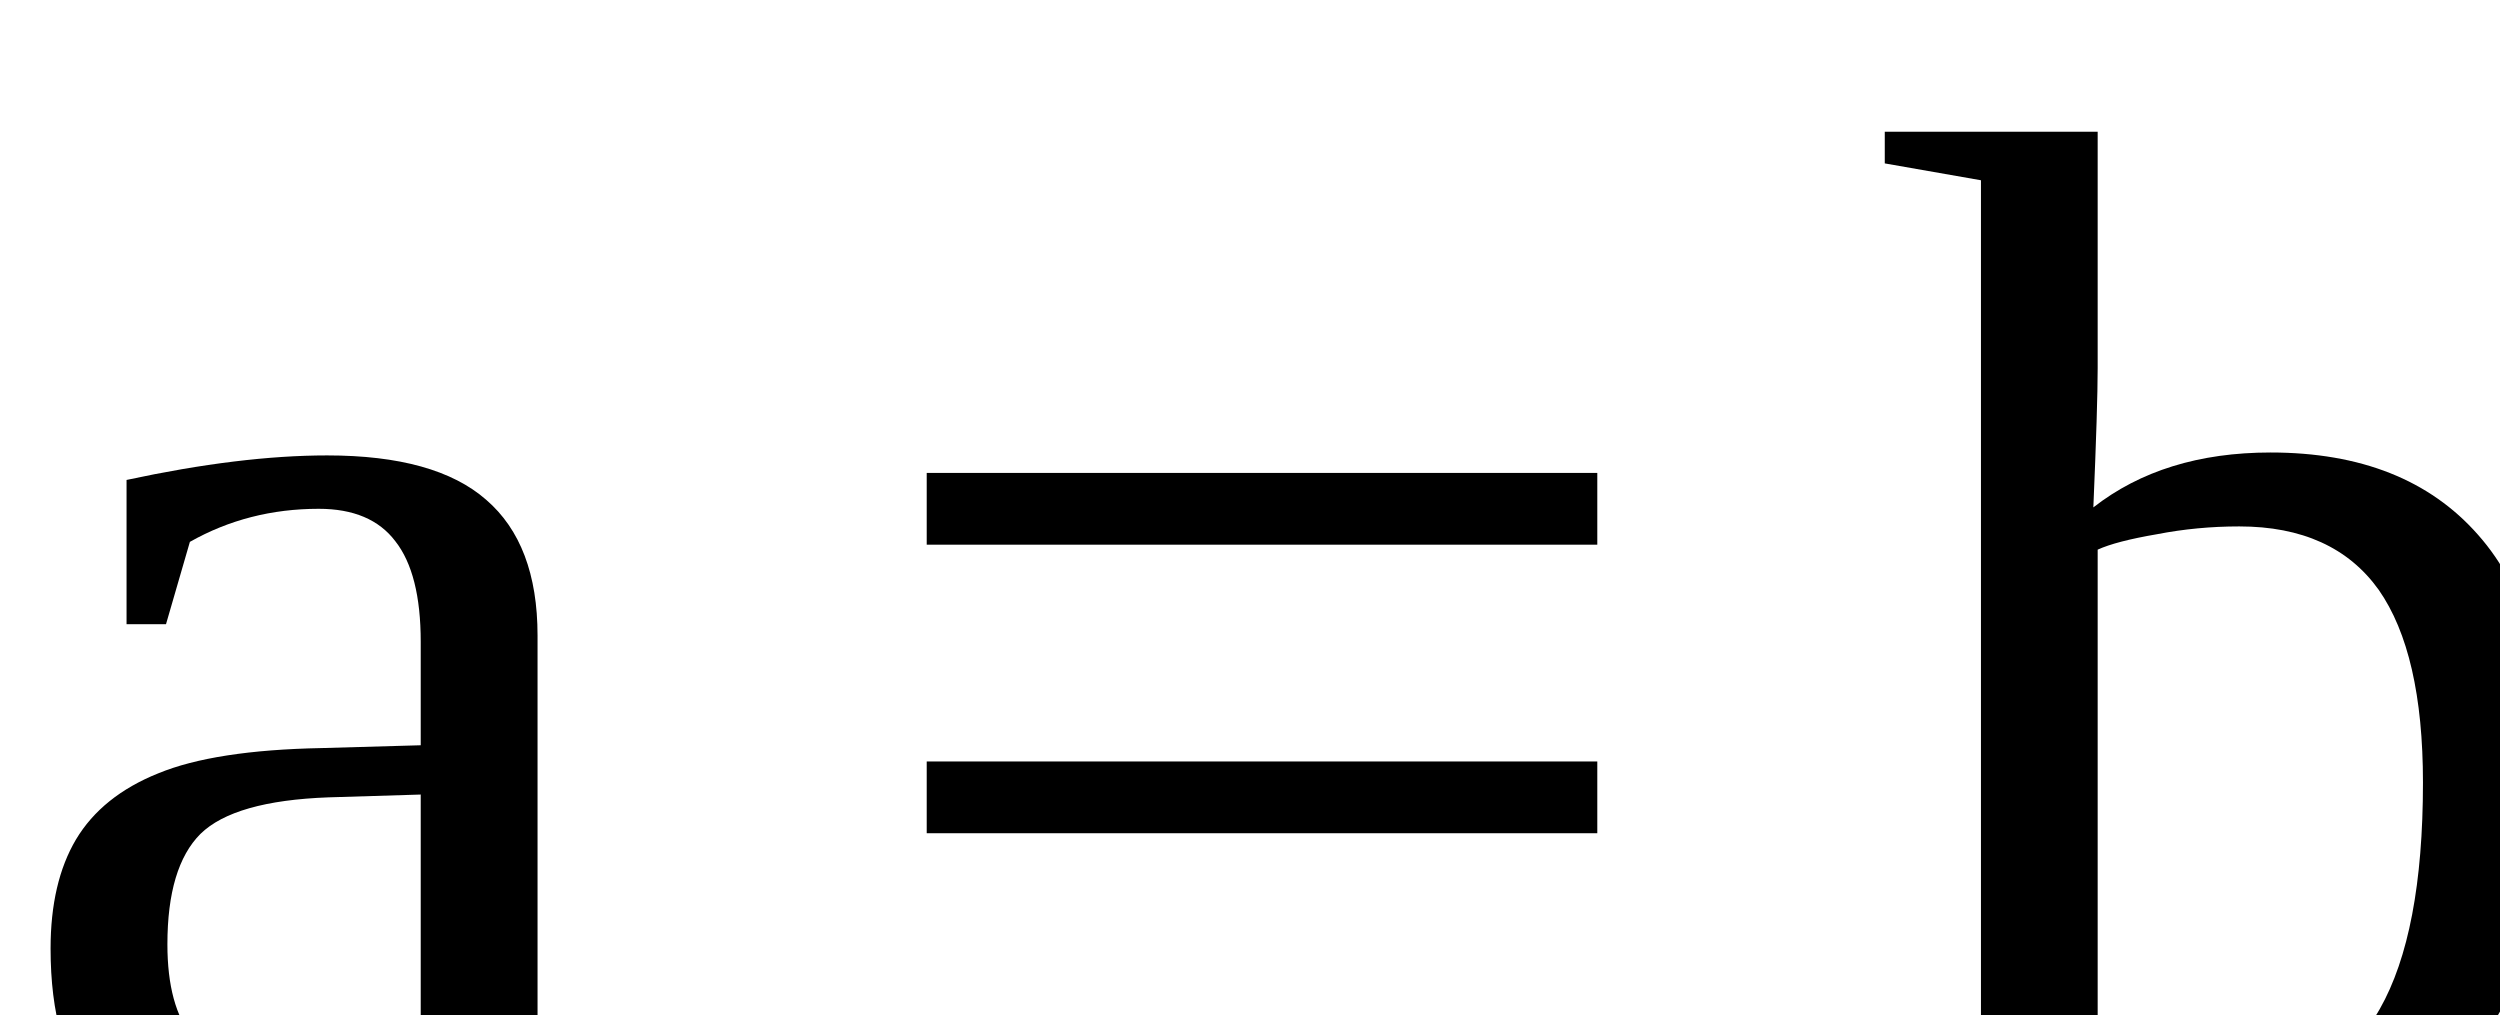
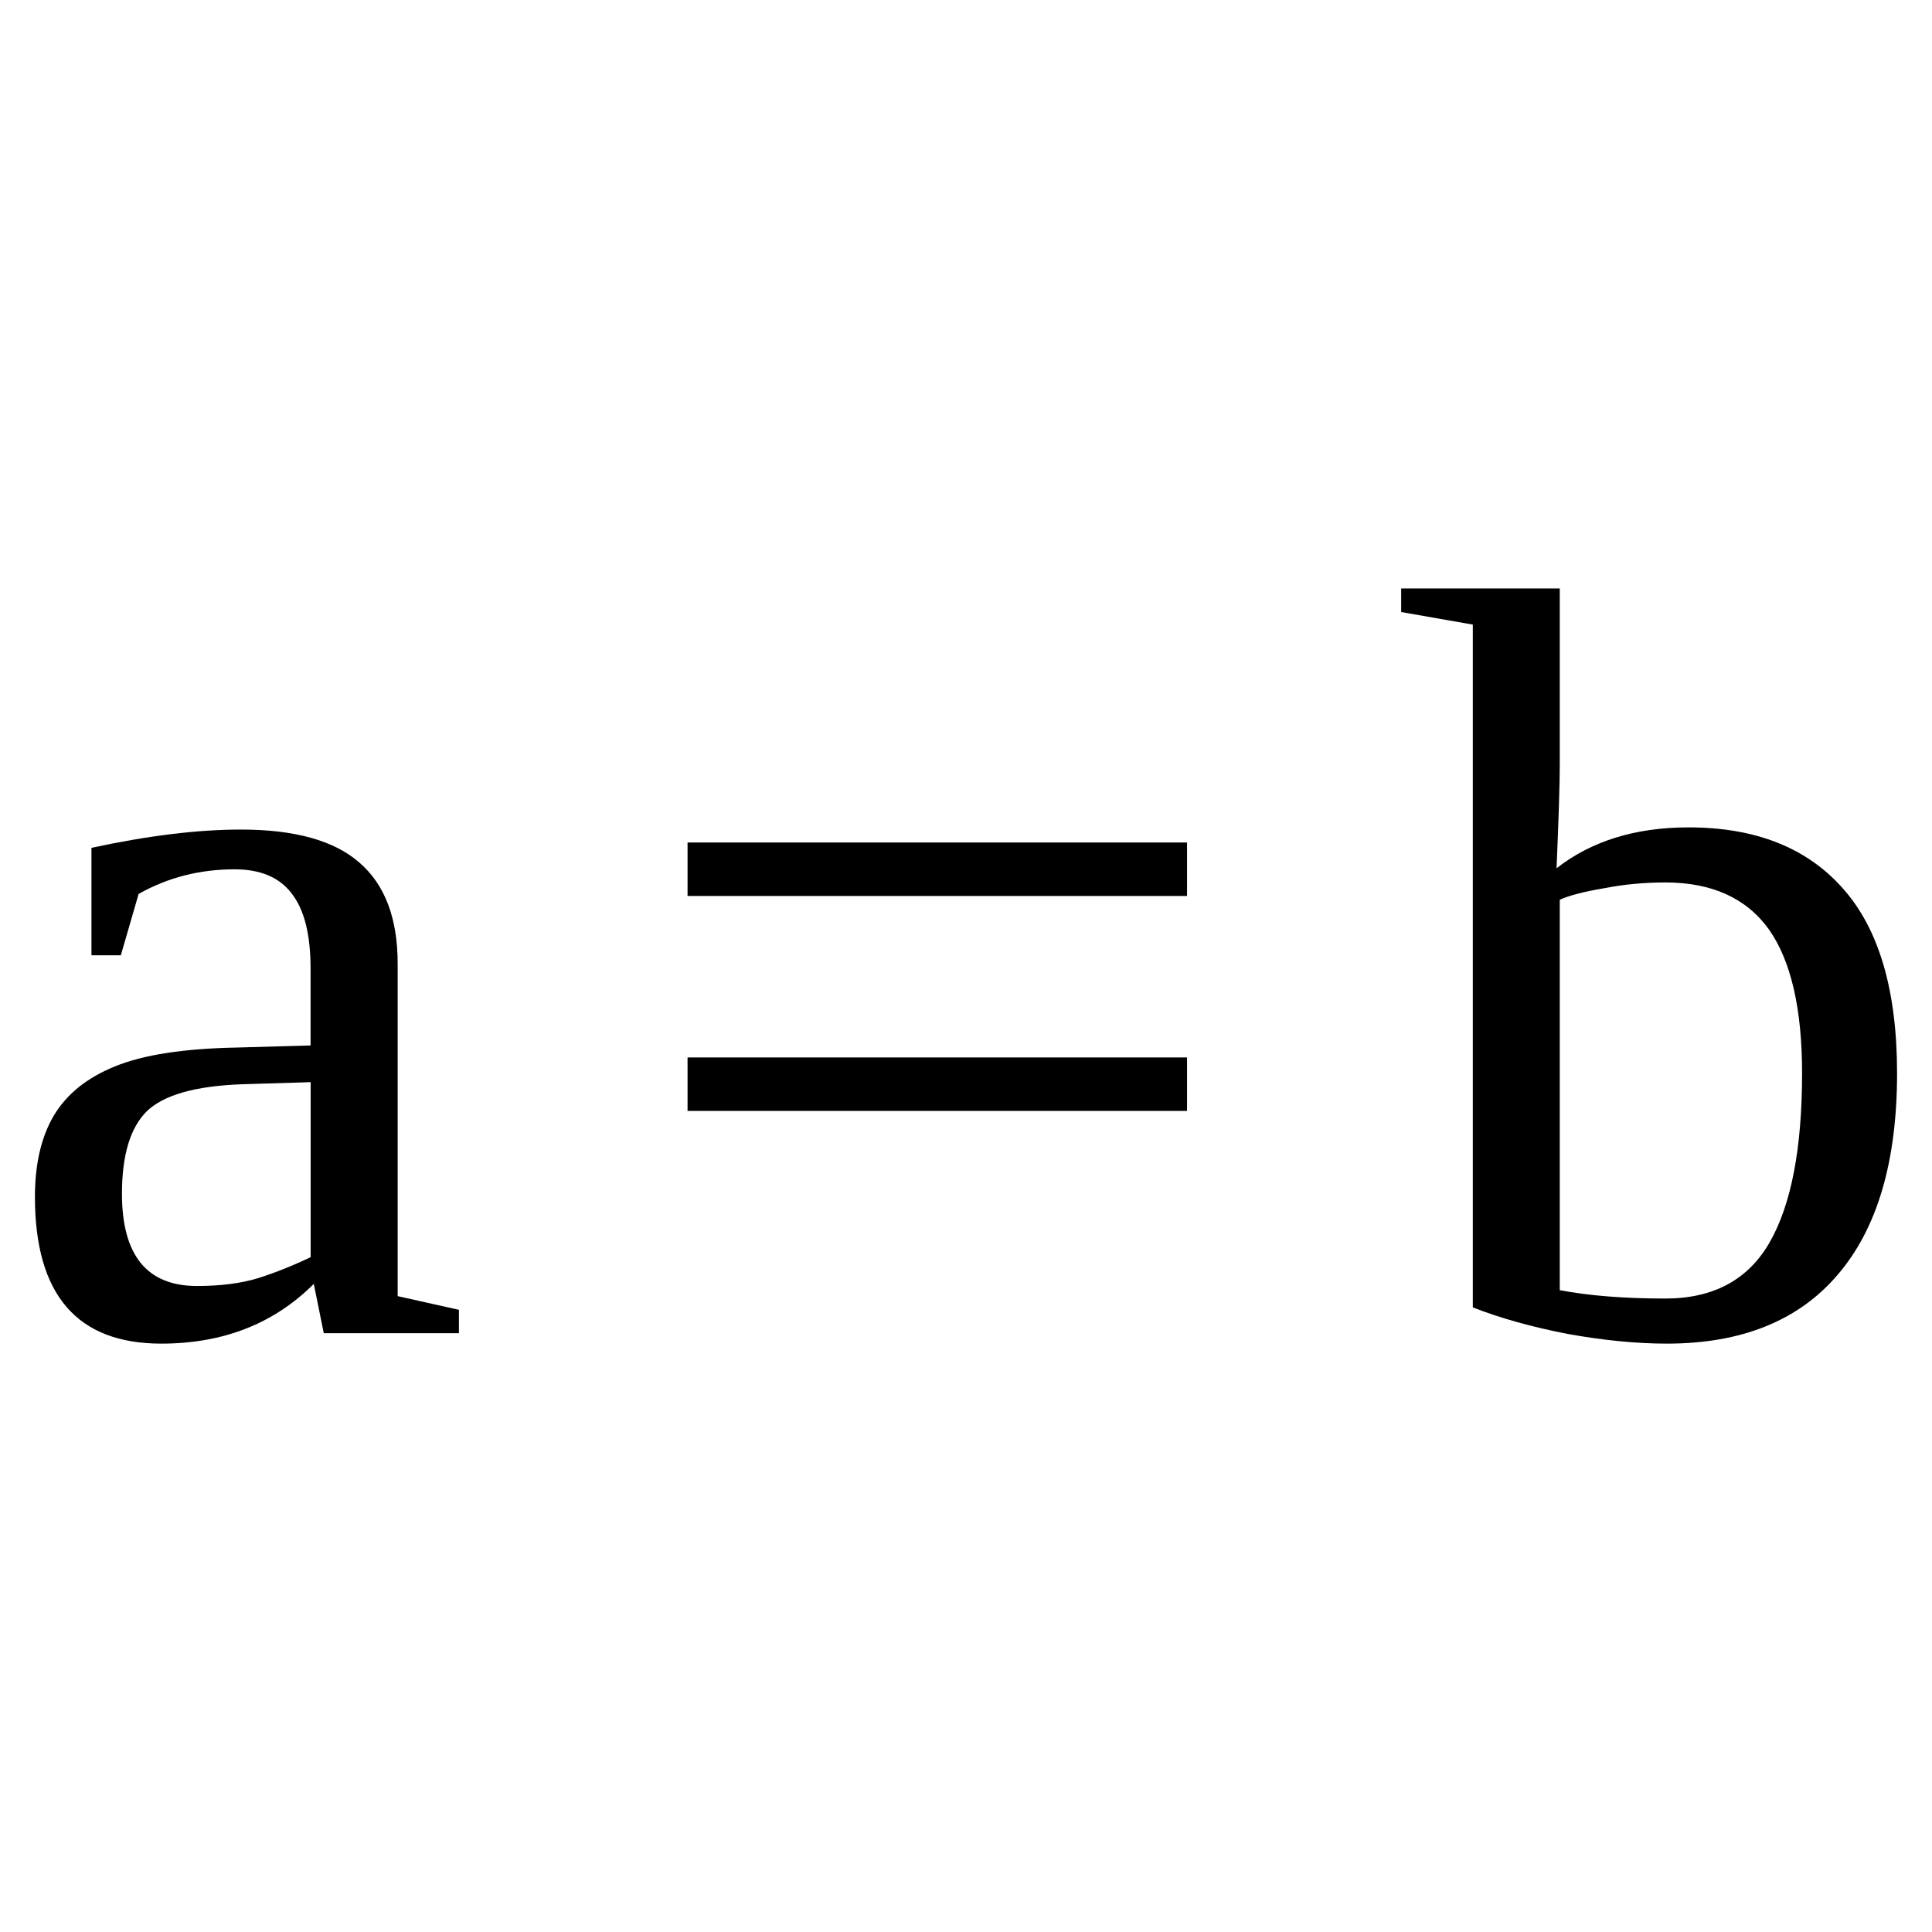
- <svg xmlns="http://www.w3.org/2000/svg" version="1.1">
-   <path d="M 3.027,4.214 Q 4.03,4.214 4.498,4.624 4.974,5.034 4.974,5.88 V 10.01 L 5.735,10.18 V 10.47 H 4.056 L 3.932,9.858 Q 3.19,10.6 2.037,10.6 0.468,10.6 0.468,8.777 0.468,8.165 0.703,7.768 0.944,7.365 1.464,7.156 1.985,6.941 2.975,6.922 L 3.893,6.896 V 5.939 Q 3.893,5.307 3.658,5.008 3.431,4.708 2.949,4.708 2.298,4.708 1.757,5.014 L 1.536,5.776 H 1.171 V 4.441 Q 2.226,4.214 3.027,4.214 Z M 3.893,7.352 3.04,7.378 Q 2.168,7.41 1.855,7.716 1.549,8.022 1.549,8.738 1.549,9.884 2.48,9.884 2.923,9.884 3.242,9.786 3.567,9.682 3.893,9.526 Z" />
-   <path d="M 14.78,7.046 V 7.71 H 8.575 V 7.046 Z M 14.78,4.376 V 5.04 H 8.575 V 4.376 Z" />
-   <path d="M 22.42,7.241 Q 22.42,6.043 22.01,5.457 21.59,4.871 20.72,4.871 20.33,4.871 19.96,4.943 19.58,5.008 19.41,5.086 V 9.936 Q 19.96,10.04 20.72,10.04 21.62,10.04 22.02,9.337 22.42,8.634 22.42,7.241 Z M 18.33,1.668 17.44,1.512 V 1.219 H 19.41 V 3.406 Q 19.41,3.758 19.37,4.695 20.02,4.187 21.01,4.187 22.26,4.187 22.93,4.949 23.6,5.704 23.6,7.241 23.6,8.888 22.86,9.747 22.13,10.6 20.74,10.6 20.18,10.6 19.51,10.48 18.84,10.35 18.33,10.15 Z" />
+ <svg xmlns="http://www.w3.org/2000/svg" version="1.1" id="svg8" width="24" height="24">
+   <defs id="defs12" />
+   <path d="m 2.993,10.305 q 1.003,0 1.471,0.41 0.476,0.41 0.476,1.256 v 4.13 l 0.761,0.17 v 0.29 h -1.679 l -0.124,-0.612 q -0.742,0.742 -1.895,0.742 -1.569,0 -1.569,-1.823 0,-0.612 0.234,-1.009 0.241,-0.403 0.761,-0.612 0.521,-0.215 1.511,-0.234 l 0.918,-0.026 v -0.957 q 0,-0.632 -0.235,-0.931 -0.227,-0.3 -0.709,-0.3 -0.651,0 -1.192,0.306 l -0.221,0.762 h -0.365 v -1.335 q 1.055,-0.227 1.856,-0.227 z m 0.866,3.138 -0.853,0.026 q -0.872,0.032 -1.185,0.338 -0.306,0.306 -0.306,1.022 0,1.146 0.931,1.146 0.443,0 0.762,-0.098 0.325,-0.104 0.651,-0.26 z" id="path2" />
+   <path d="m 14.746,13.136 v 0.664 h -6.205 v -0.664 z m 0,-2.67 v 0.664 h -6.205 v -0.664 z" id="path4" />
+   <path d="m 22.386,13.332 q 0,-1.198 -0.41,-1.784 -0.42,-0.586 -1.29,-0.586 -0.39,0 -0.76,0.072 -0.38,0.065 -0.55,0.143 v 4.85 q 0.55,0.104 1.31,0.104 0.9,0 1.3,-0.703 0.4,-0.703 0.4,-2.096 z m -4.09,-5.573 -0.89,-0.156 v -0.293 h 1.97 v 2.187 q 0,0.352 -0.04,1.289 0.65,-0.508 1.64,-0.508 1.25,0 1.92,0.762 0.67,0.755 0.67,2.292 0,1.647 -0.74,2.506 -0.73,0.853 -2.12,0.853 -0.56,0 -1.23,-0.12 -0.67,-0.13 -1.18,-0.33 z" id="path6" />
</svg>
